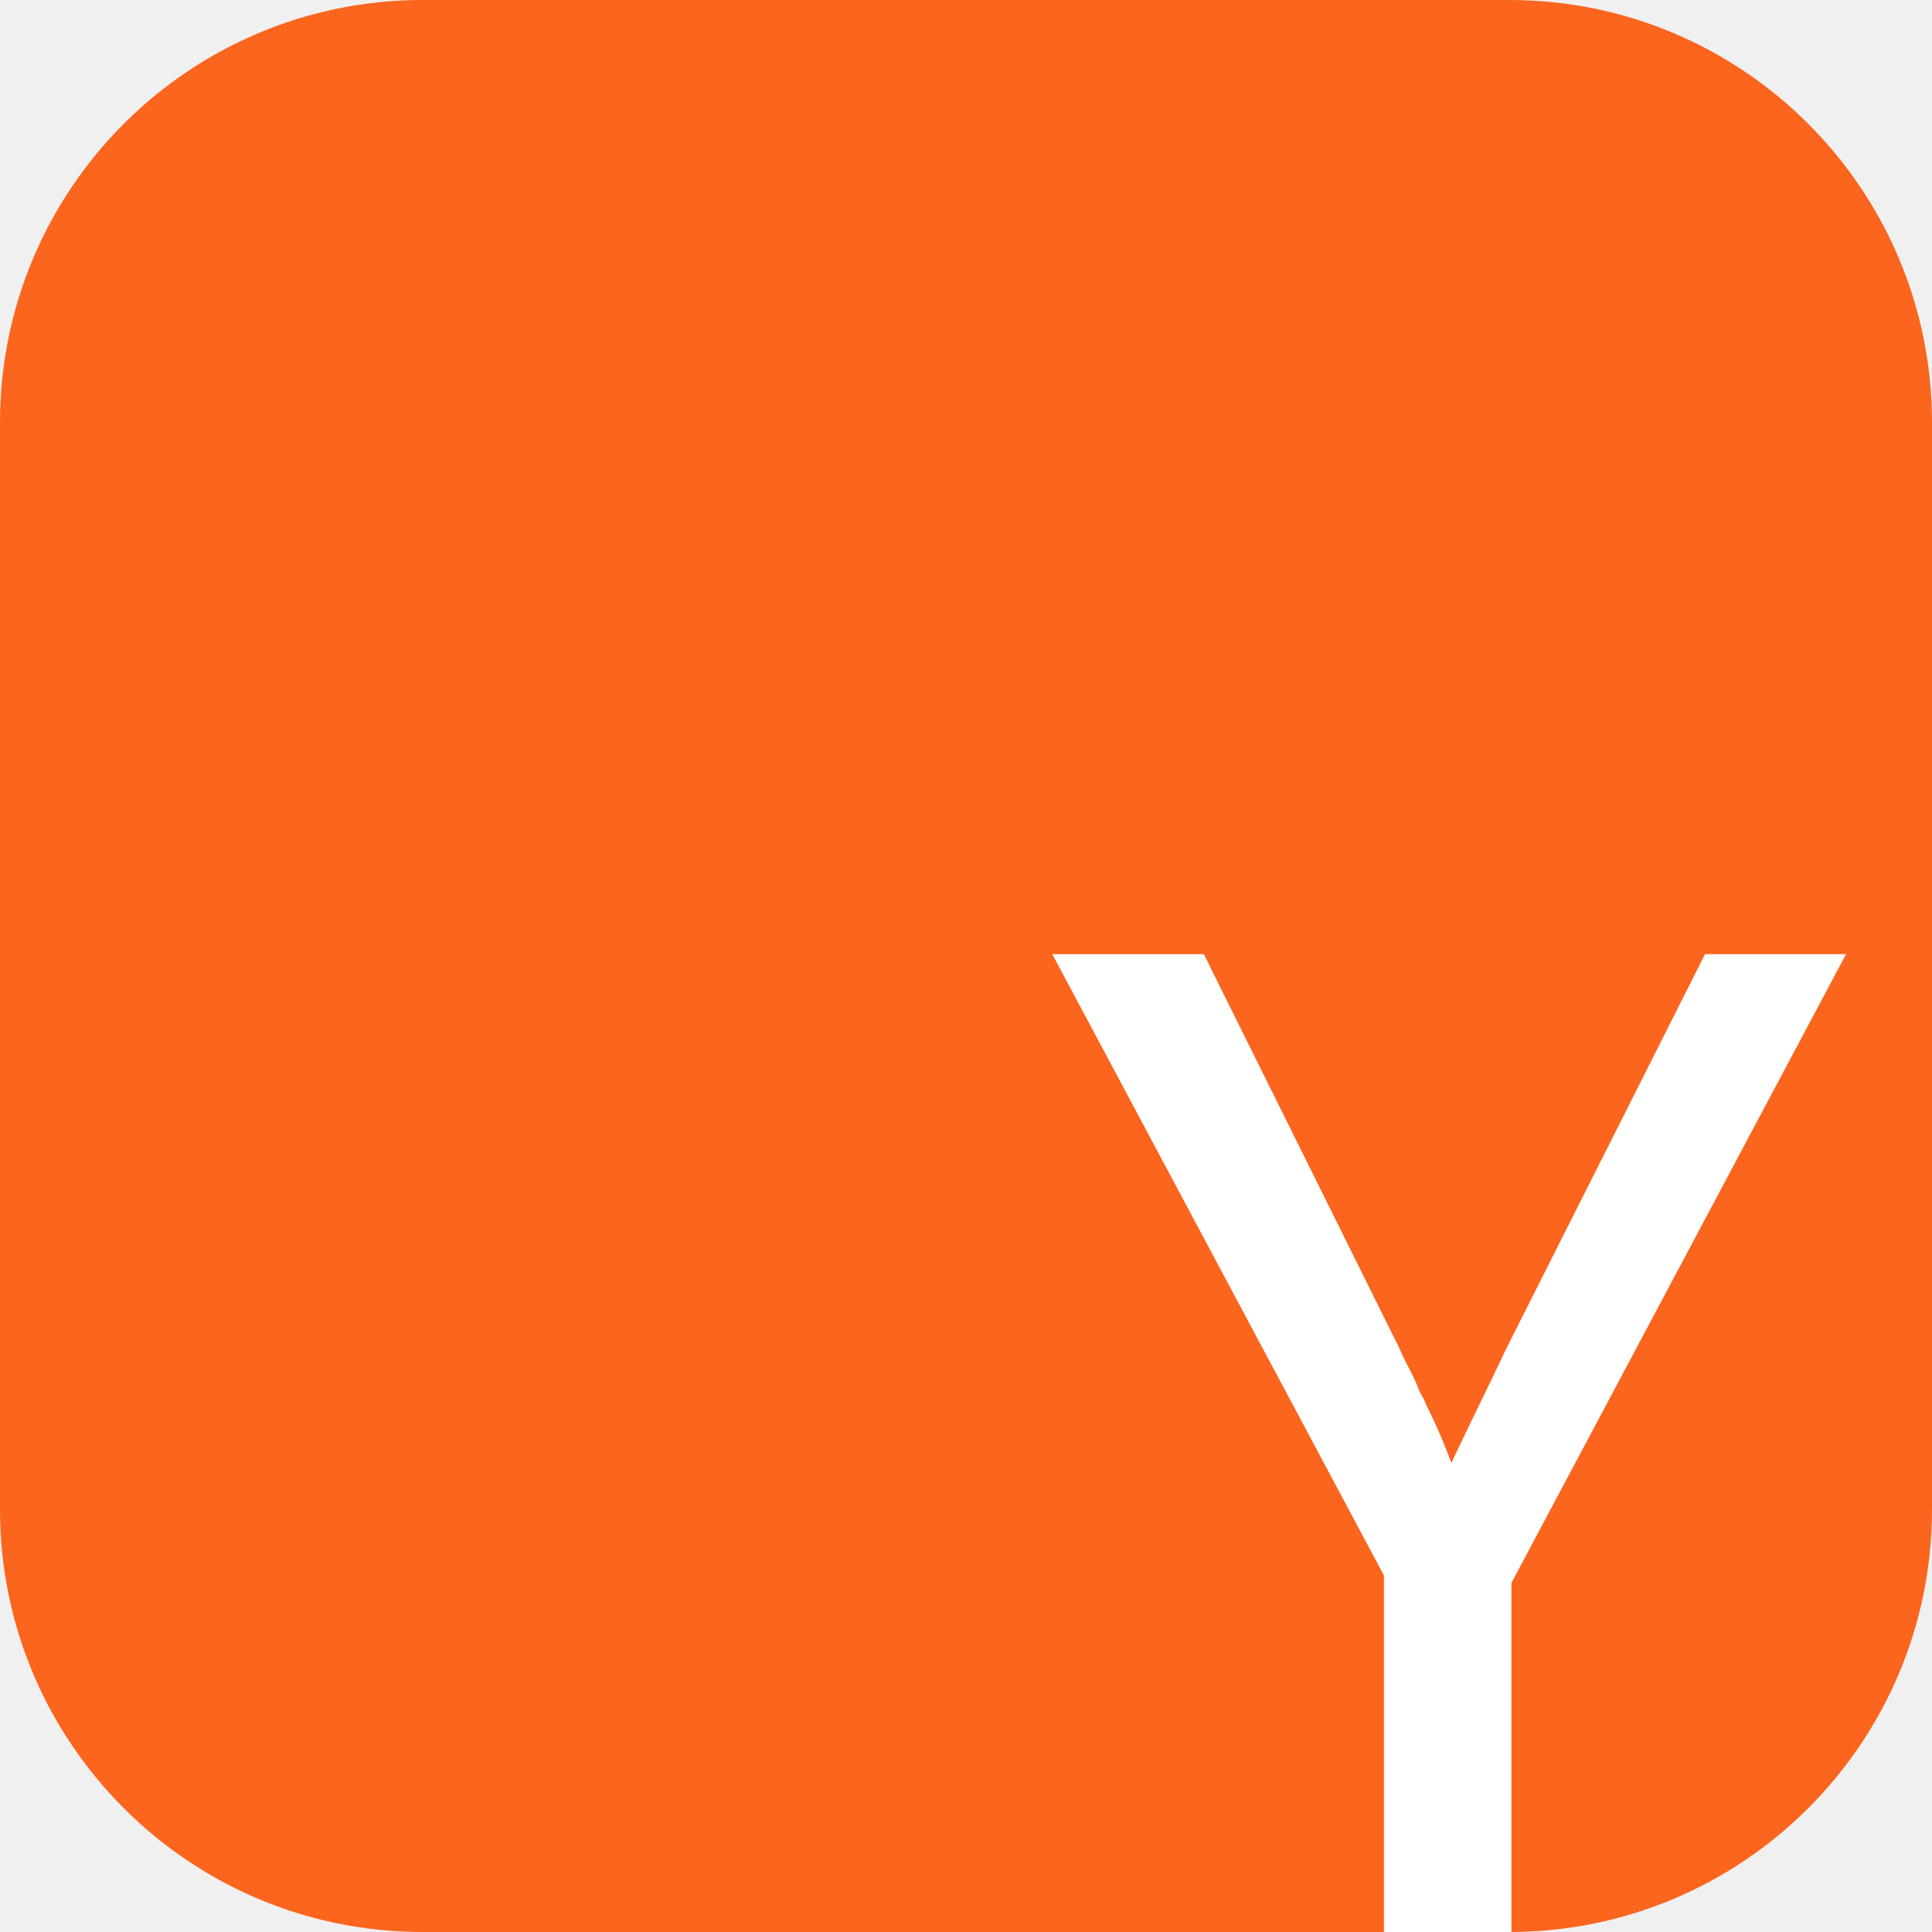
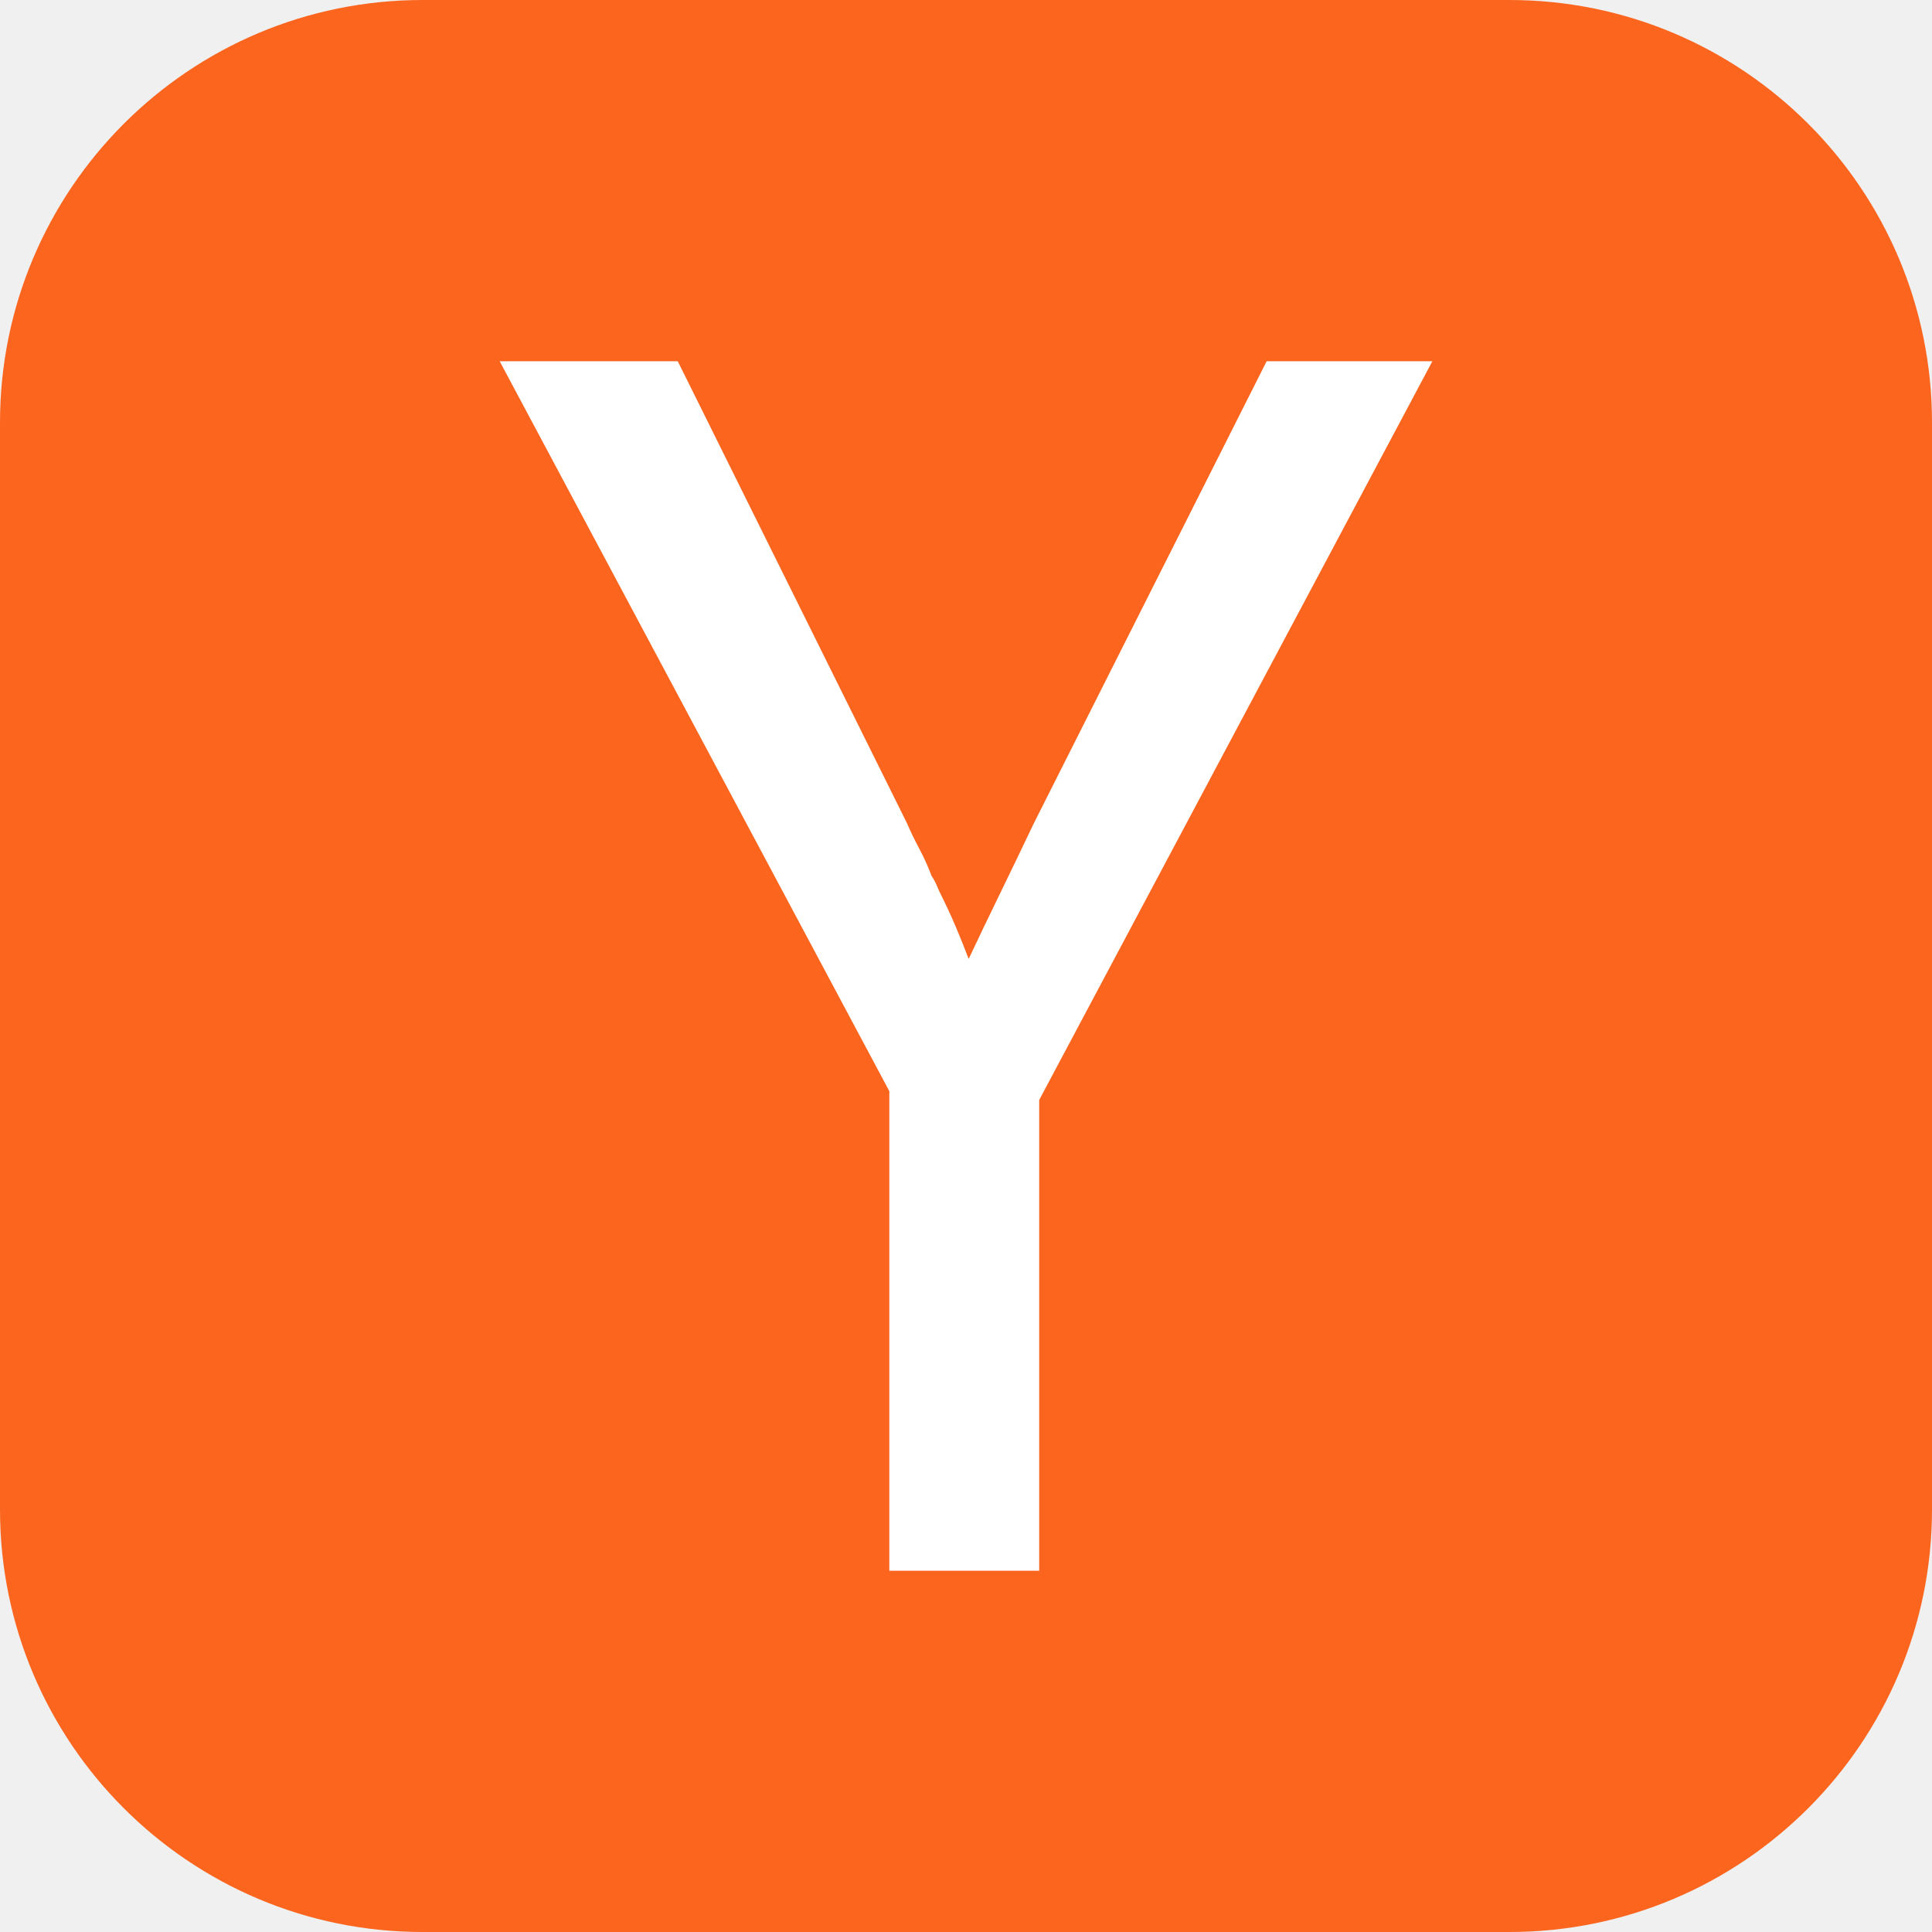
<svg xmlns="http://www.w3.org/2000/svg" viewBox="0 0 512 512" role="img" aria-label="Y Combinator">
  <rect width="512" height="512" rx="112" fill="#FB651E" />
-   <g transform="translate(128 128) scale(2)">
+   <g transform="translate(256 256) scale(2.35) translate(-128.02 -130.63)">
    <path fill="#FFFFFF" d="M119.374,144.746 L75.433,62.432 L95.514,62.432 L121.362,114.524 C121.76,115.452 122.224,116.413 122.754,117.407 C123.284,118.401 123.748,119.429 124.145,120.489 C124.411,120.887 124.609,121.251 124.742,121.583 C124.875,121.914 125.007,122.212 125.14,122.477 C125.802,123.803 126.399,125.095 126.929,126.354 C127.459,127.614 127.923,128.773 128.321,129.834 C129.381,127.58 130.541,125.161 131.8,122.577 C133.06,119.992 134.352,117.308 135.677,114.524 L161.923,62.432 L180.612,62.432 L136.274,145.74 L136.274,198.827 L119.374,198.827 L119.374,144.746 Z" />
  </g>
</svg>
